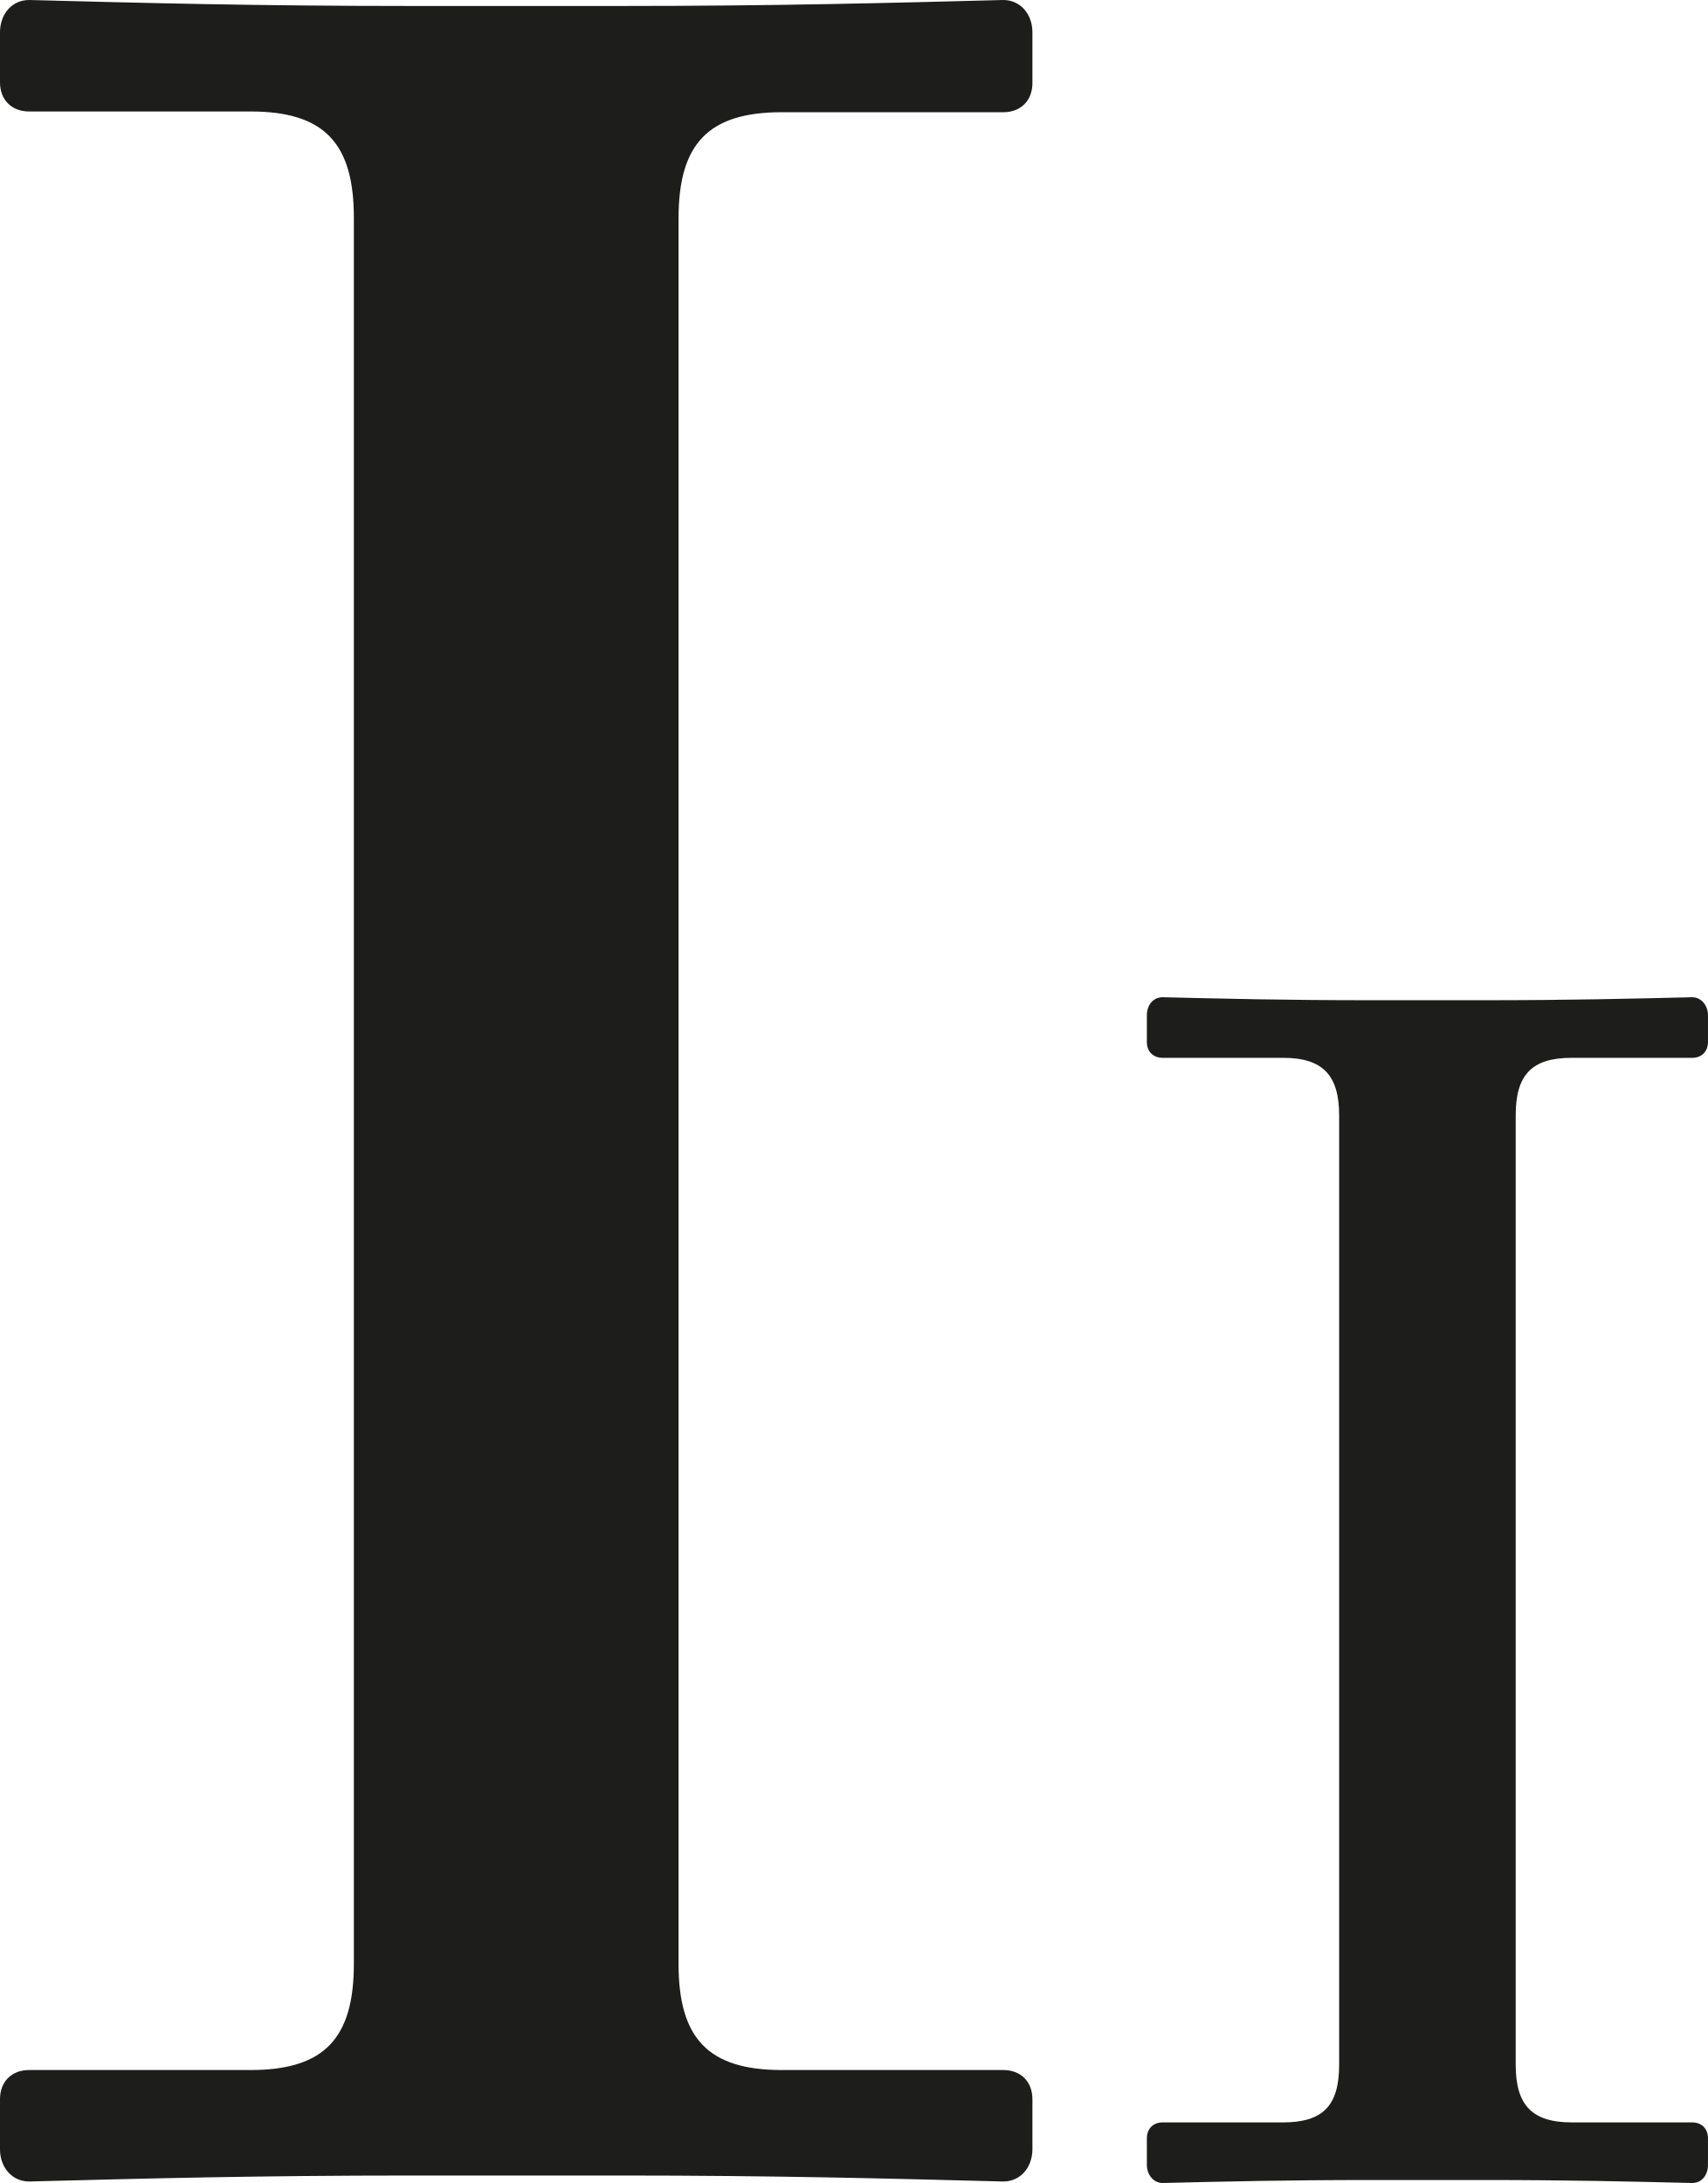
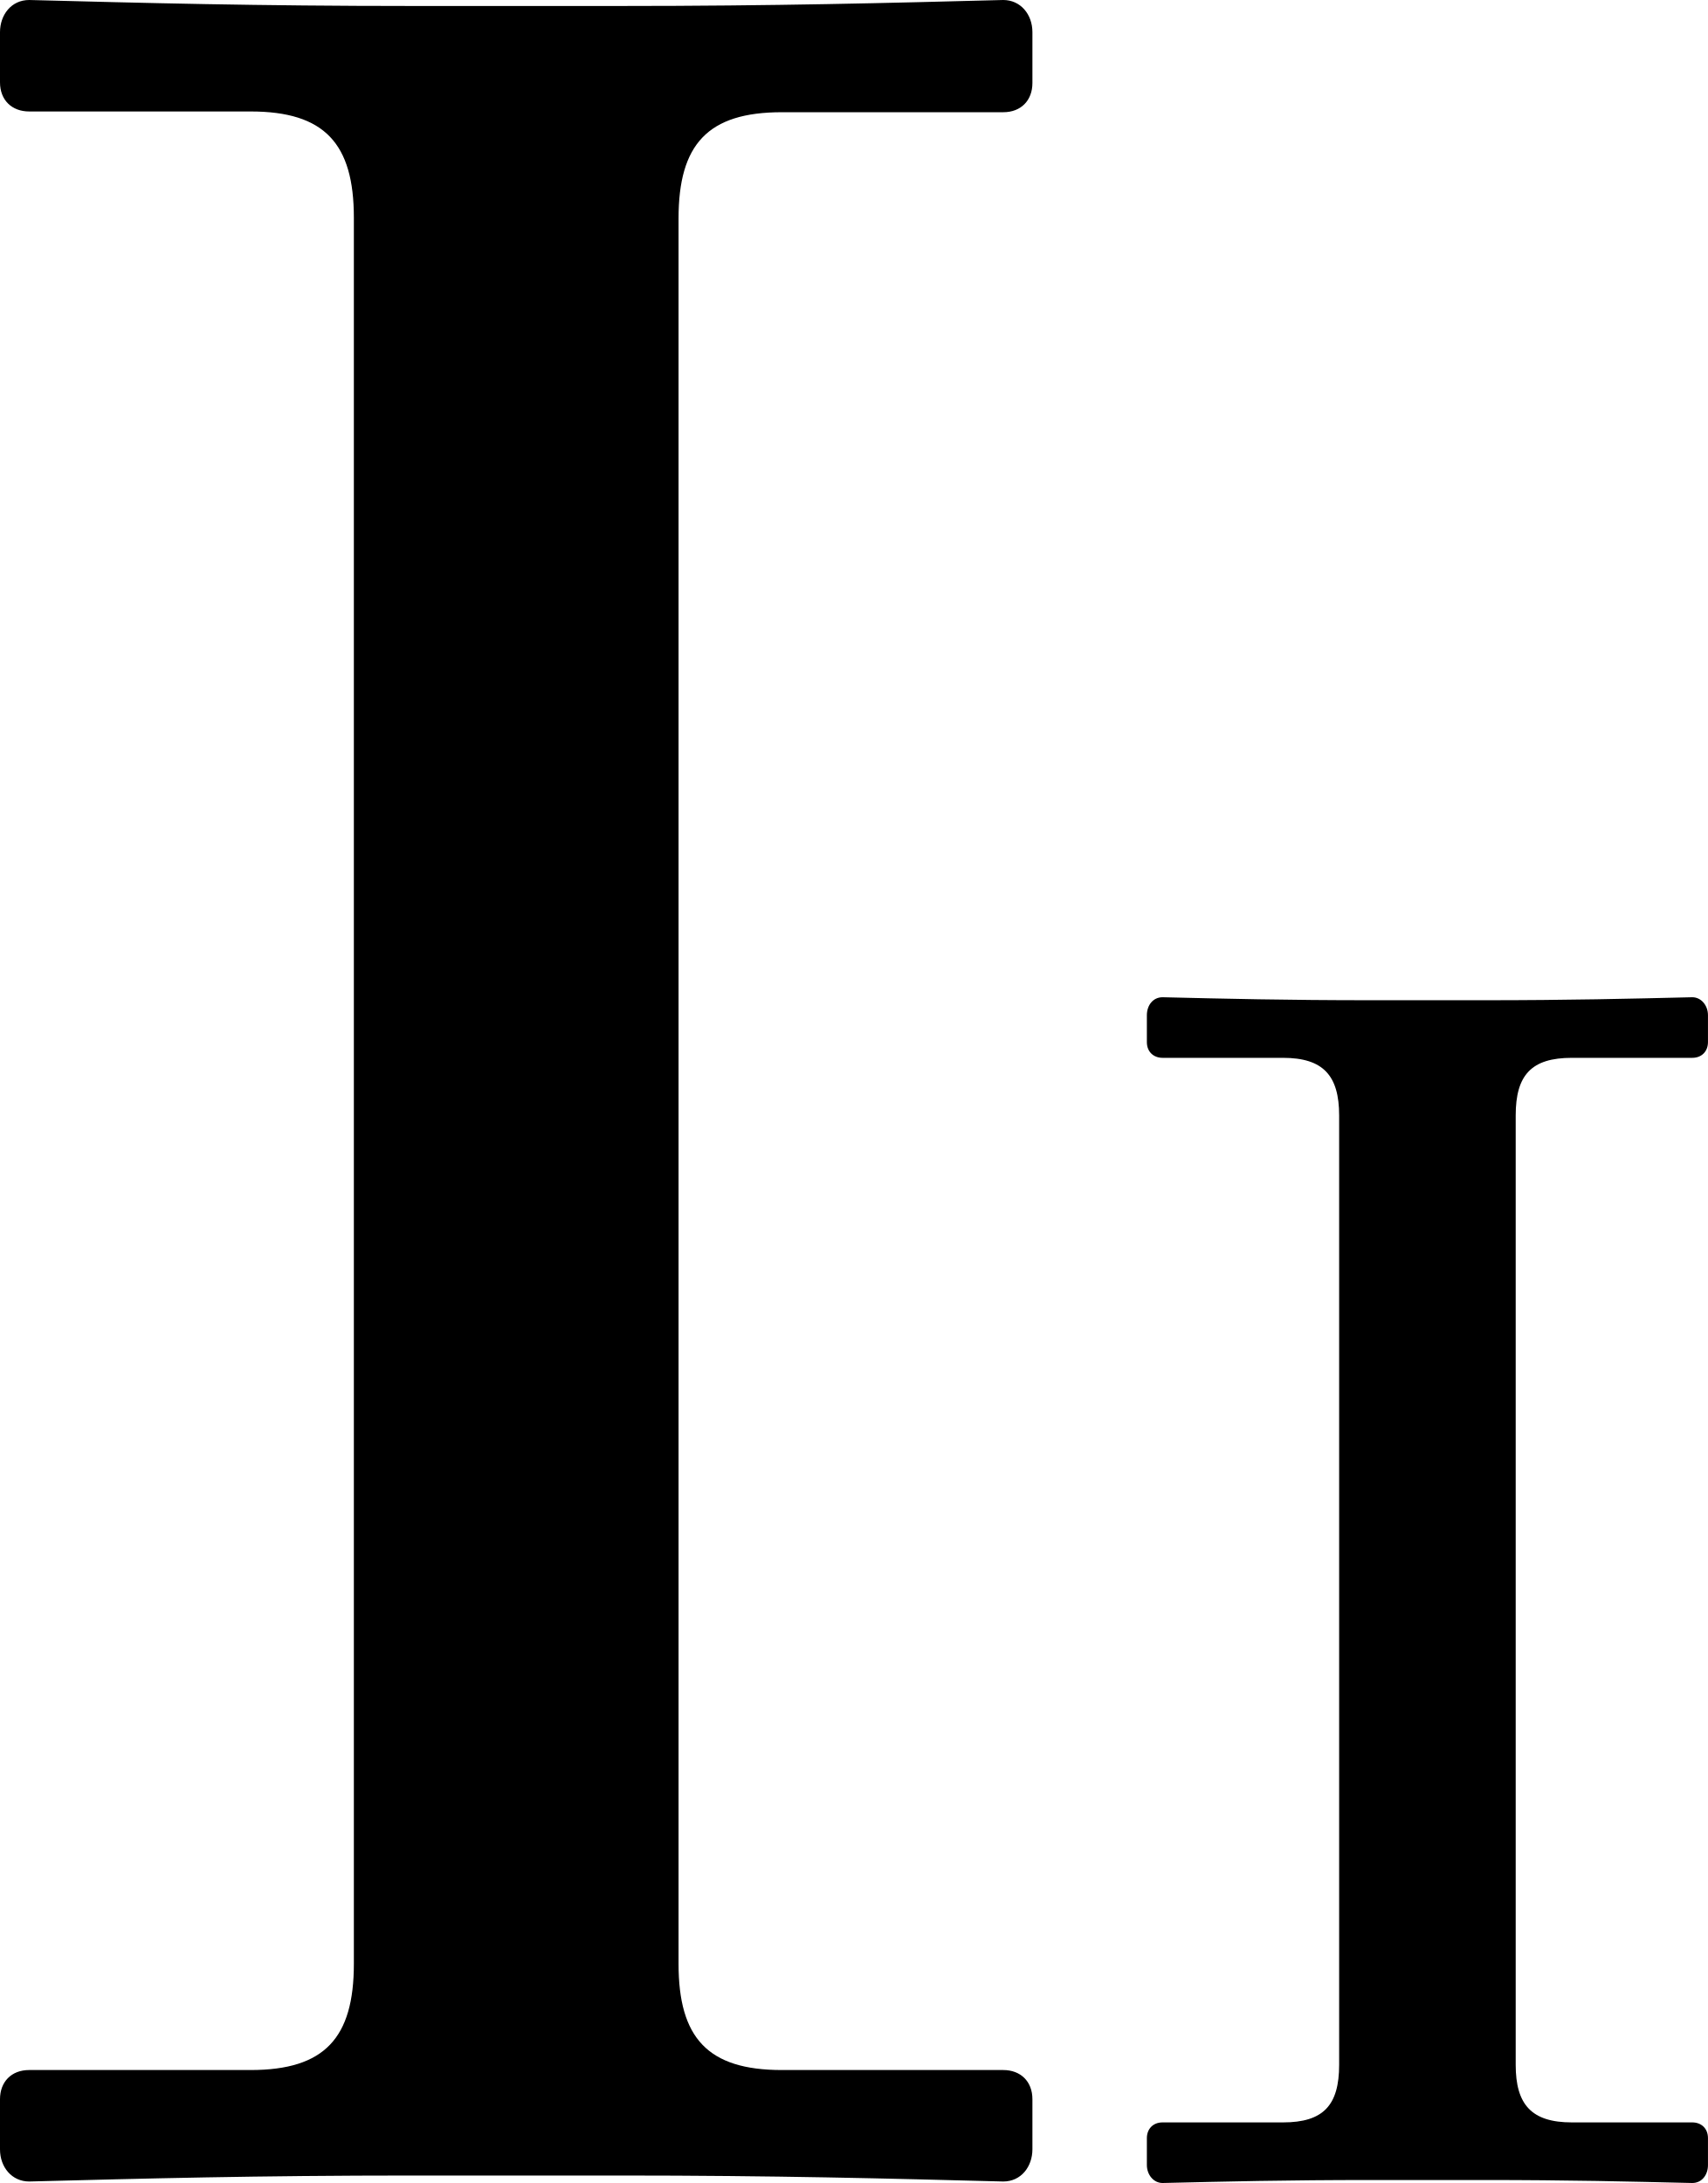
<svg xmlns="http://www.w3.org/2000/svg" id="Laag_1" data-name="Laag 1" viewBox="0 0 22.83 29.18">
-   <defs>
-     <style>
-       .cls-1 {
-         fill: #1d1d1b;
-       }
-     </style>
-   </defs>
  <g id="Laag_2" data-name="Laag 2">
    <g>
-       <path class="cls-1" d="M9.07,2.92c0-.99.39-1.42,1.38-1.42h2.96c.24,0,.39-.16.39-.39V.43c0-.24-.16-.43-.39-.43-1.54.04-3.04.08-5.13.08h-2.76C3.43.08,1.93.04.39,0c-.24,0-.39.2-.39.43v.67c0,.24.16.39.39.39h2.96c.99,0,1.38.43,1.38,1.42v23.34c0,.99-.39,1.42-1.38,1.42H.39c-.24,0-.39.16-.39.39v.67c0,.24.16.43.39.43,1.54-.04,3.04-.08,5.13-.08h2.76c2.09,0,3.59.04,5.13.08.24,0,.39-.2.39-.43v-.67c0-.24-.16-.39-.39-.39h-2.96c-.99,0-1.38-.43-1.38-1.42V2.92Z" />
-       <path class="cls-1" d="M20.26,14.91c0-.54.21-.77.75-.77h1.61c.13,0,.21-.09.21-.21v-.36c0-.13-.09-.24-.21-.24-.84.02-1.65.04-2.79.04h-1.5c-1.14,0-1.95-.02-2.79-.04-.13,0-.21.11-.21.24v.36c0,.13.09.21.21.21h1.61c.54,0,.75.24.75.77v12.69c0,.54-.21.77-.75.77h-1.61c-.13,0-.21.09-.21.21v.36c0,.13.09.24.21.24.84-.02,1.65-.04,2.79-.04h1.5c1.14,0,1.95.02,2.79.04.13,0,.21-.11.21-.24v-.36c0-.13-.09-.21-.21-.21h-1.61c-.54,0-.75-.24-.75-.77v-12.69Z" />
+       <path d="M9.07,2.92c0-.99.39-1.42,1.38-1.42h2.96c.24,0,.39-.16.39-.39V.43c0-.24-.16-.43-.39-.43-1.54.04-3.04.08-5.13.08h-2.76C3.43.08,1.93.04.39,0c-.24,0-.39.2-.39.43v.67c0,.24.16.39.39.39h2.96c.99,0,1.38.43,1.38,1.42v23.34c0,.99-.39,1.42-1.38,1.42H.39c-.24,0-.39.16-.39.39v.67c0,.24.16.43.39.43,1.54-.04,3.04-.08,5.13-.08h2.76c2.09,0,3.59.04,5.13.08.24,0,.39-.2.39-.43v-.67c0-.24-.16-.39-.39-.39h-2.96c-.99,0-1.38-.43-1.38-1.42V2.92Z" />
+       <path d="M20.26,14.91c0-.54.21-.77.75-.77h1.61c.13,0,.21-.09.21-.21v-.36c0-.13-.09-.24-.21-.24-.84.02-1.65.04-2.79.04h-1.5c-1.14,0-1.95-.02-2.79-.04-.13,0-.21.11-.21.24v.36c0,.13.09.21.21.21h1.61c.54,0,.75.24.75.77v12.69c0,.54-.21.77-.75.77h-1.61c-.13,0-.21.09-.21.21v.36c0,.13.09.24.21.24.84-.02,1.65-.04,2.79-.04h1.5c1.14,0,1.95.02,2.79.04.13,0,.21-.11.21-.24v-.36c0-.13-.09-.21-.21-.21h-1.61c-.54,0-.75-.24-.75-.77,0,0,0-12.69,0-12.69Z" />
    </g>
  </g>
</svg>
